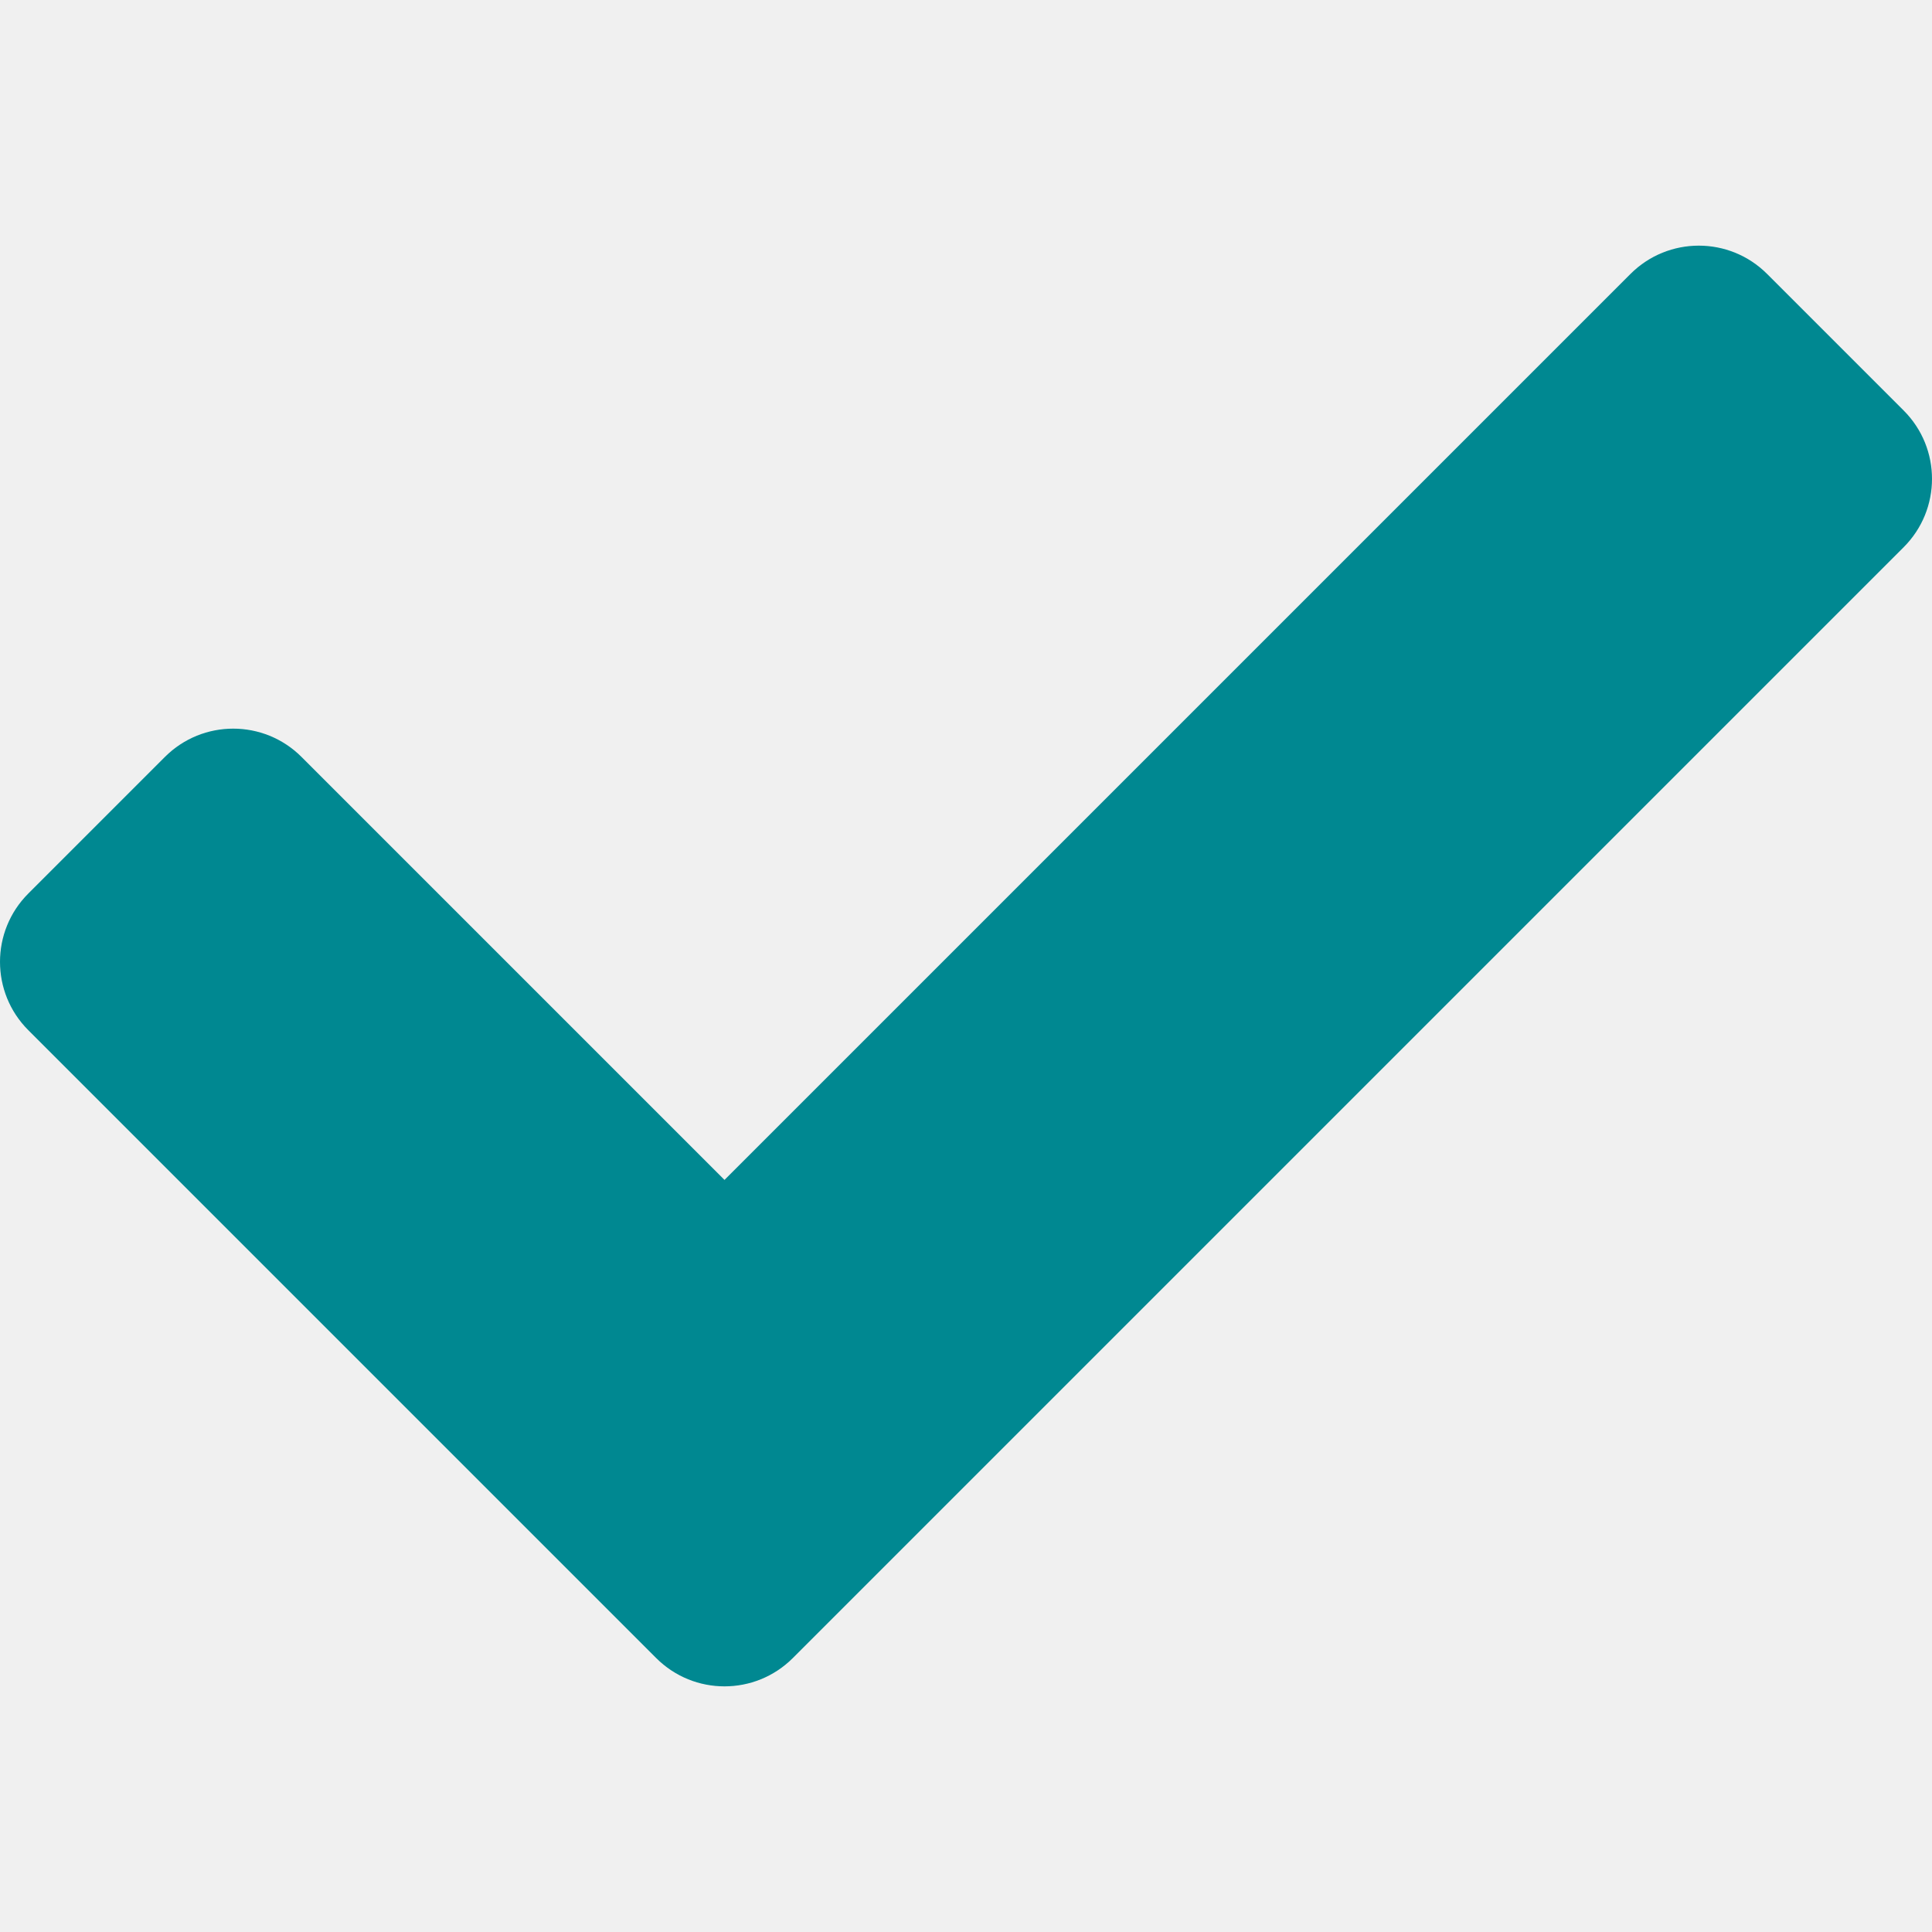
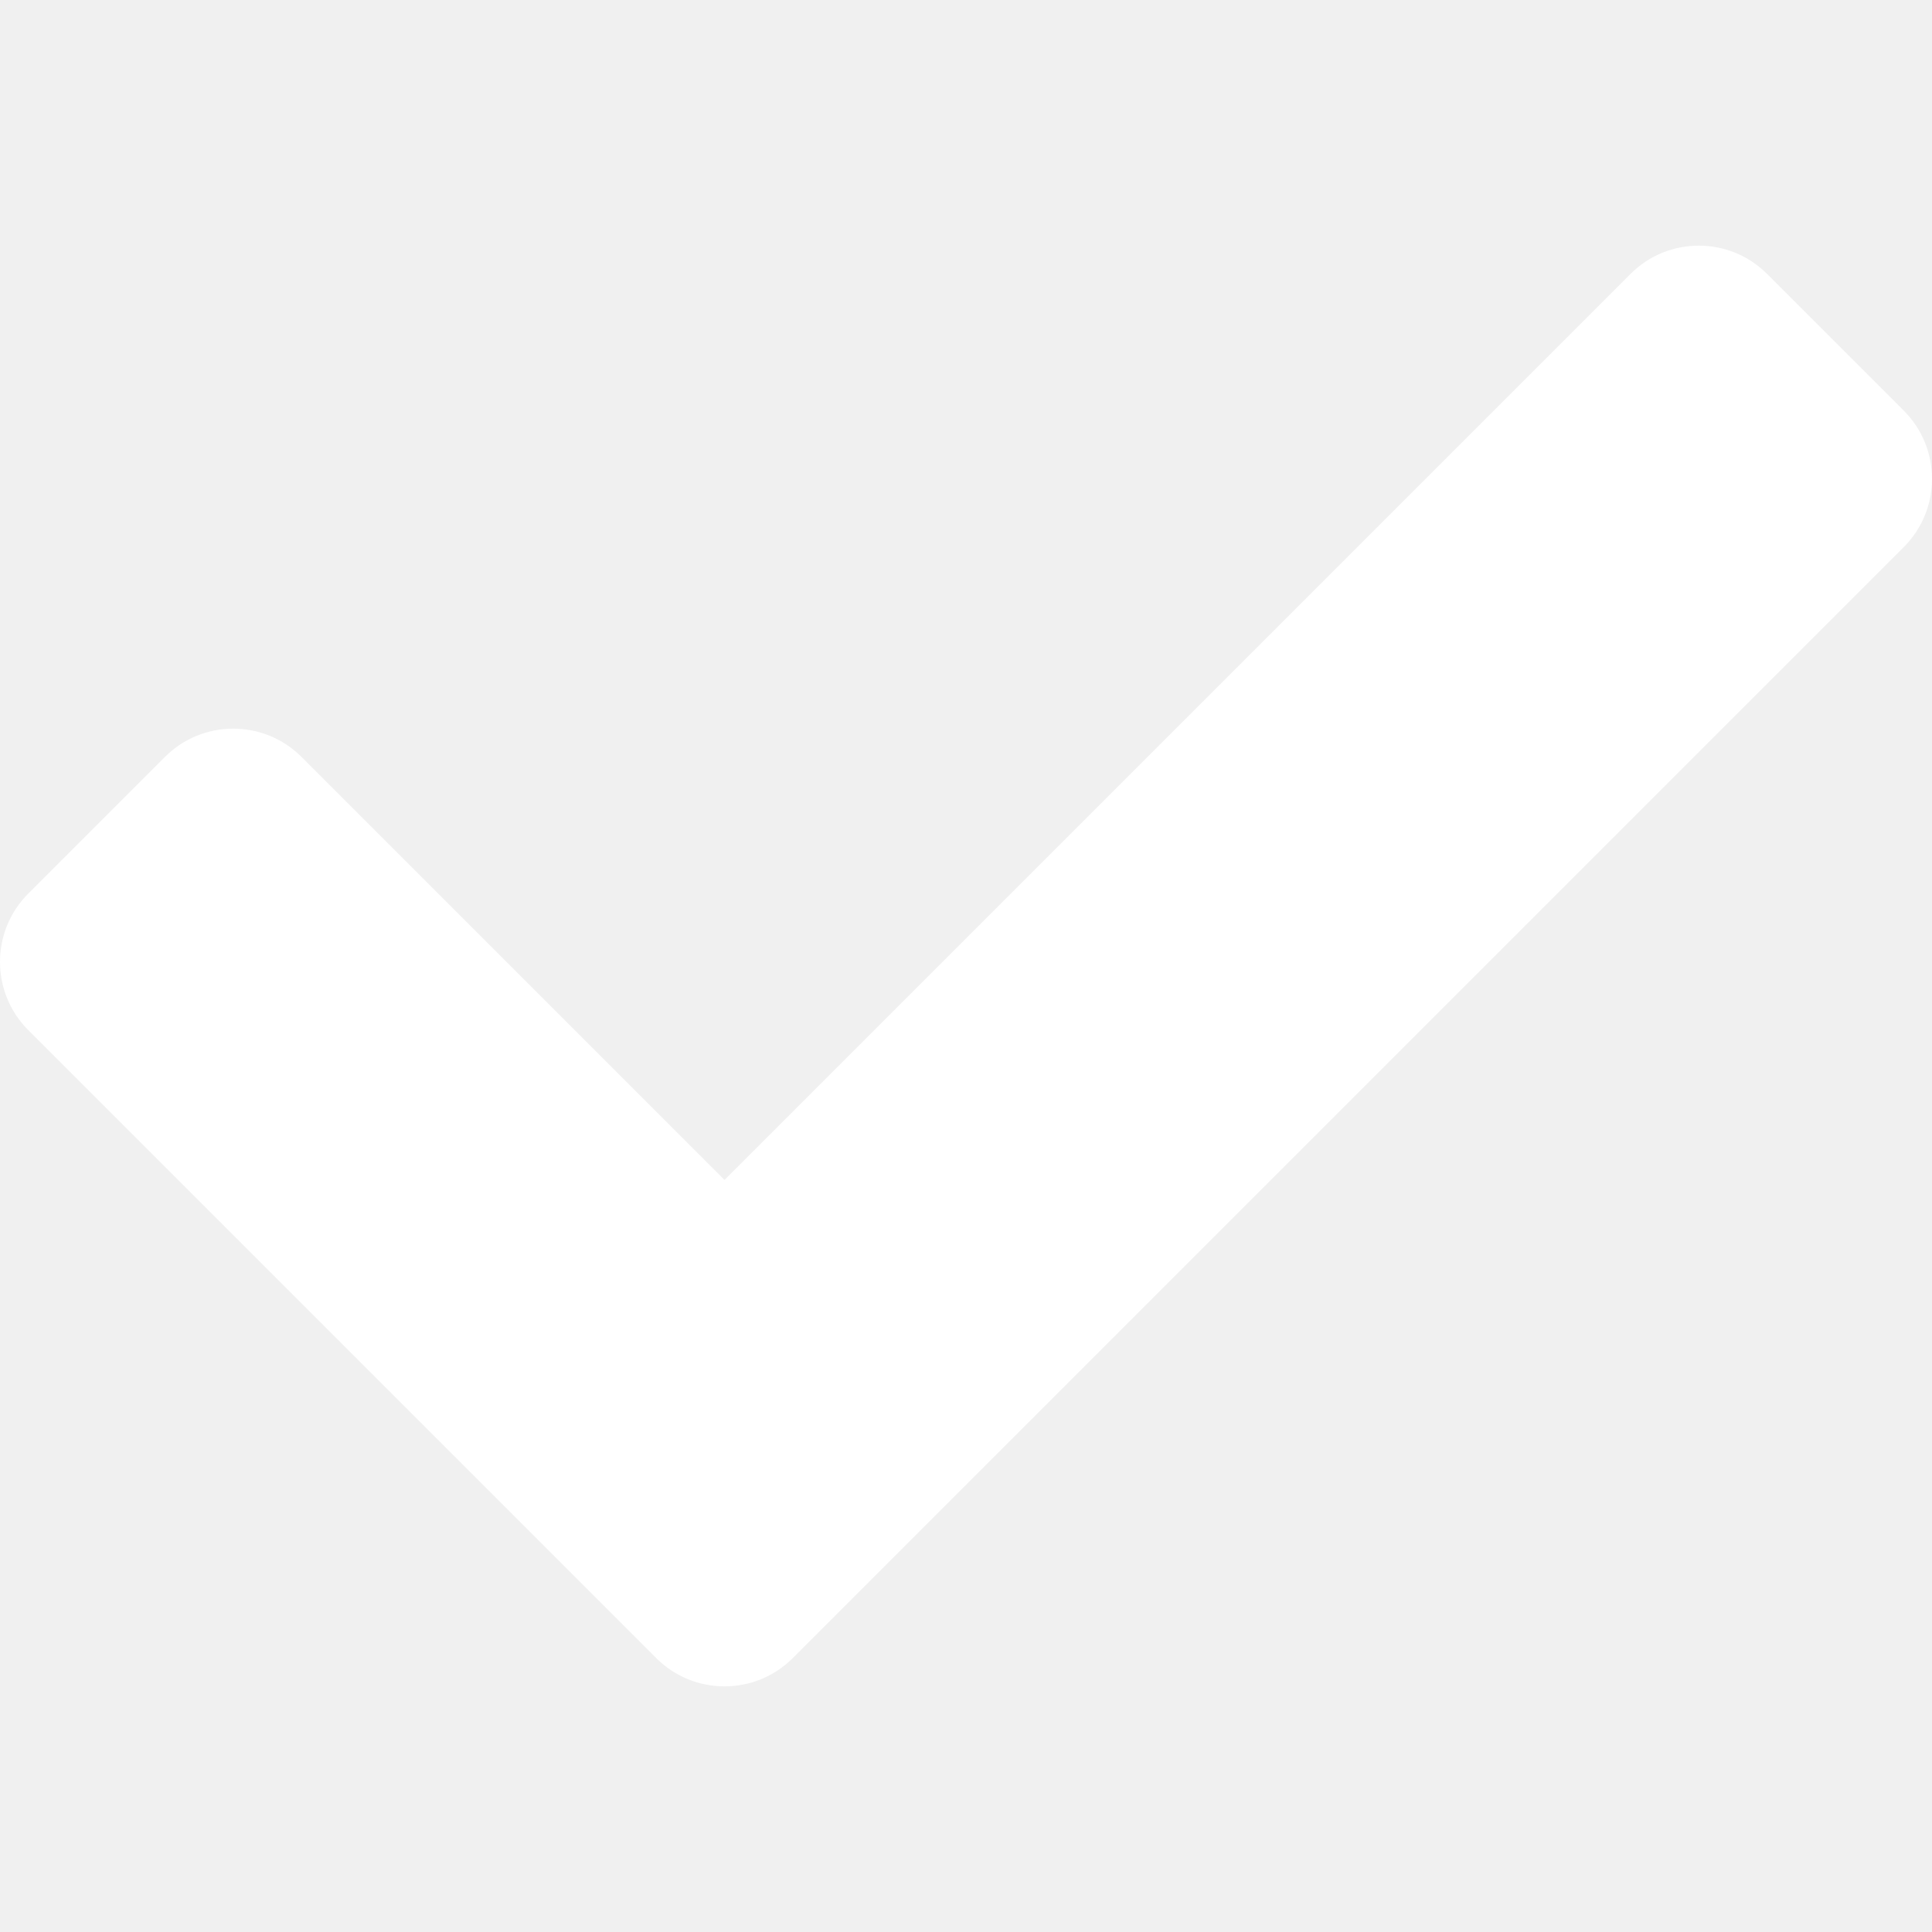
<svg xmlns="http://www.w3.org/2000/svg" aria-hidden="true" focusable="false" data-prefix="fas" data-icon="check" class="svg-inline--fa fa-check fa-w-16" role="img" viewBox="0 0 512 512">
-   <path fill="rgb(0, 136, 145)" d="M173.898 439.404l-166.4-166.4c-9.997-9.997-9.997-26.206 0-36.204l36.203-36.204c9.997-9.998 26.207-9.998 36.204 0L192 312.69 432.095 72.596c9.997-9.997 26.207-9.997 36.204 0l36.203 36.204c9.997 9.997 9.997 26.206 0 36.204l-294.4 294.401c-9.998 9.997-26.207 9.997-36.204-.001z" />
+   <path fill="#ffffff" d="M173.898 439.404l-166.4-166.4c-9.997-9.997-9.997-26.206 0-36.204l36.203-36.204c9.997-9.998 26.207-9.998 36.204 0L192 312.69 432.095 72.596c9.997-9.997 26.207-9.997 36.204 0l36.203 36.204c9.997 9.997 9.997 26.206 0 36.204l-294.4 294.401c-9.998 9.997-26.207 9.997-36.204-.001z" />
</svg>
